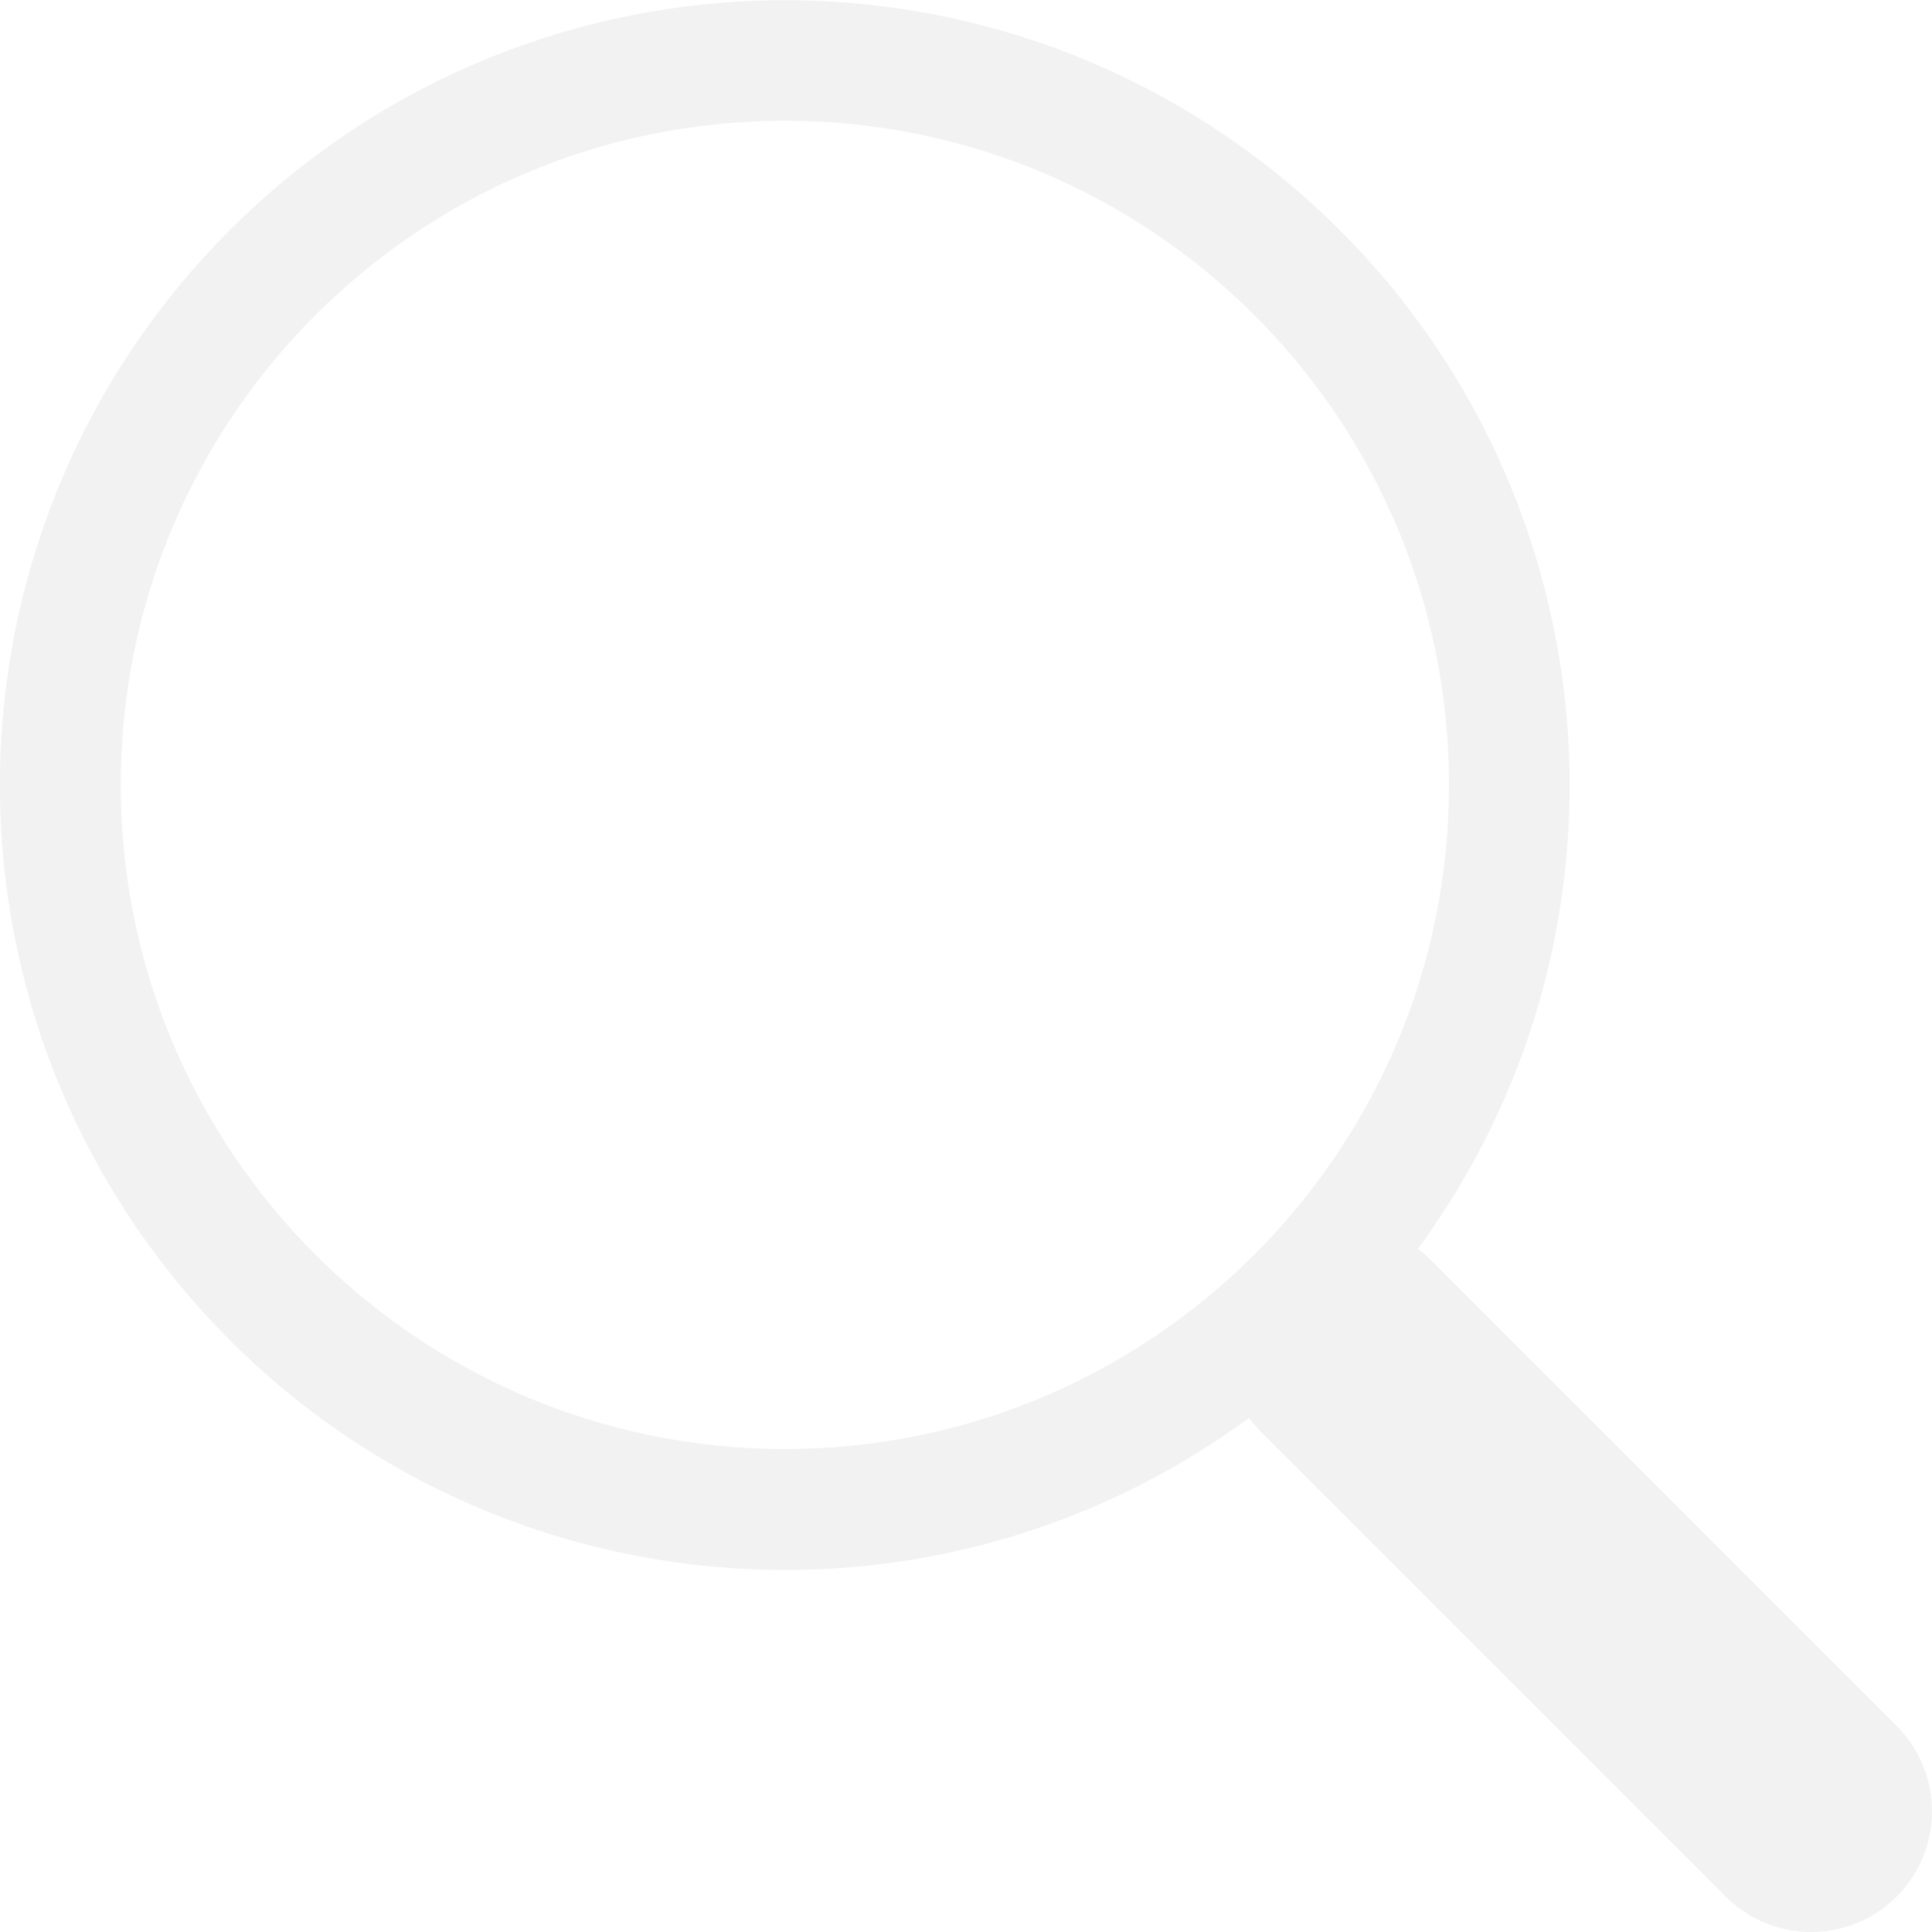
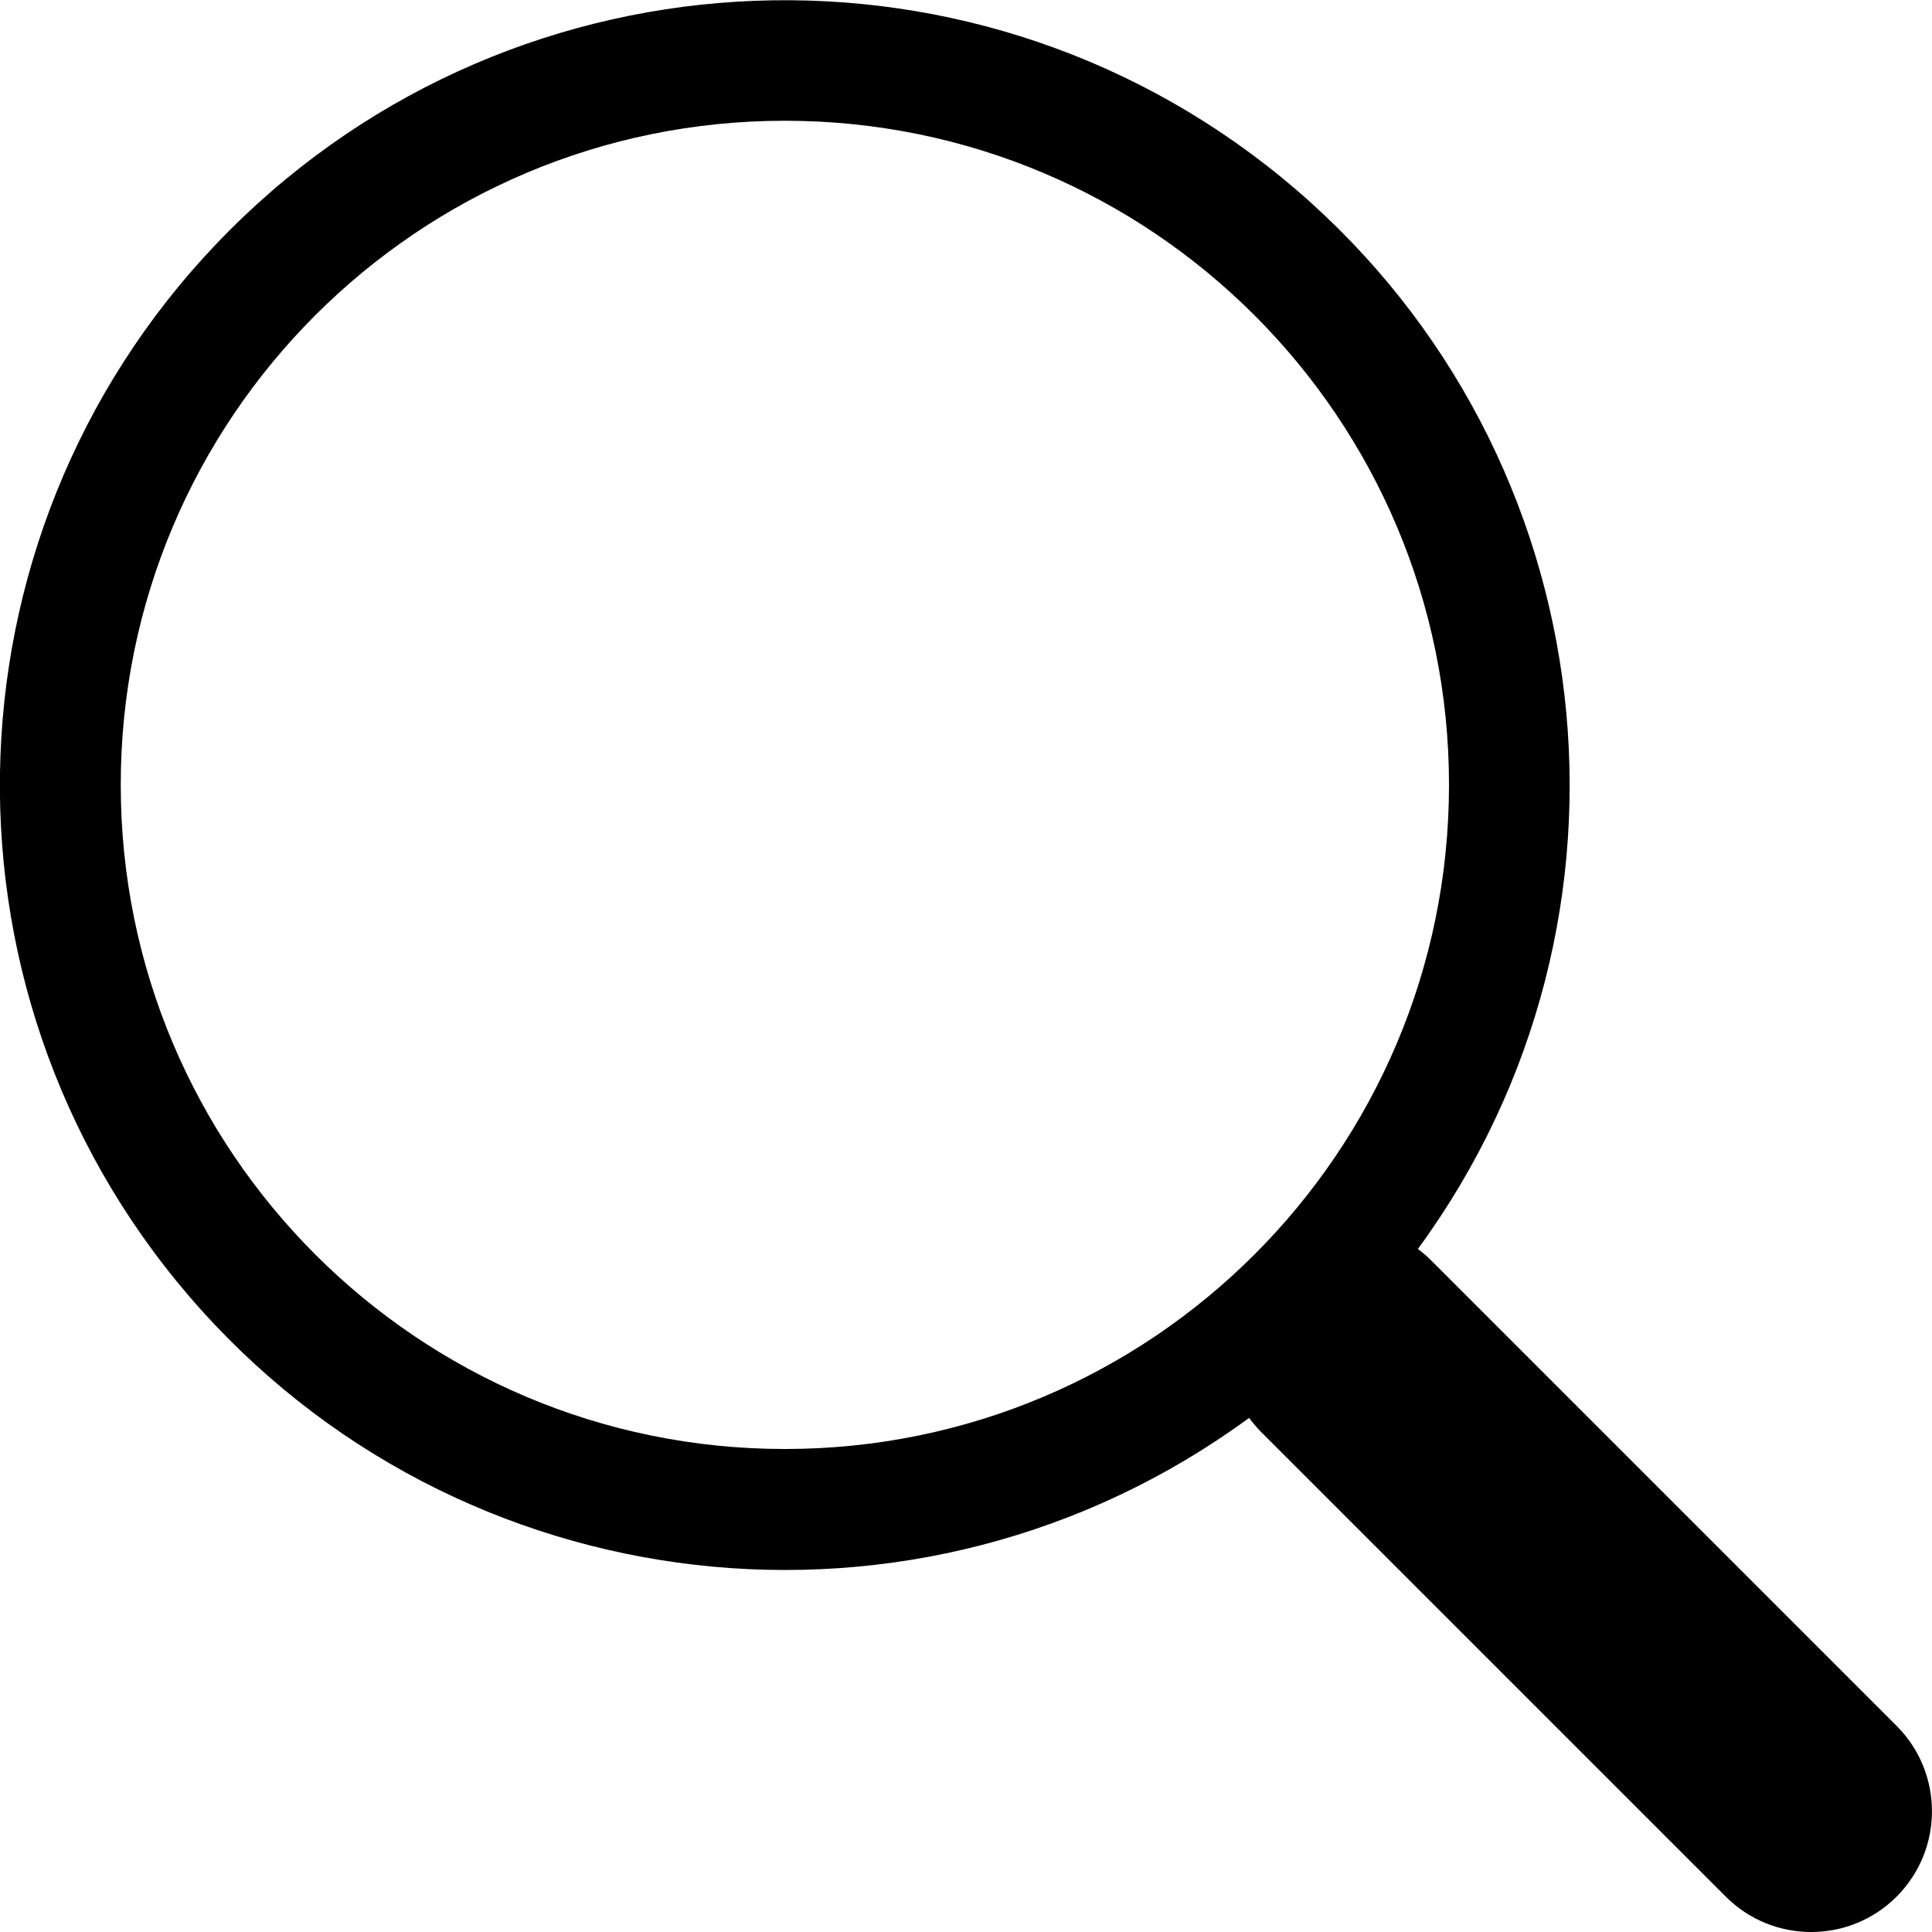
- <svg xmlns="http://www.w3.org/2000/svg" width="16" height="16" fill="#F2F2F2" class="bi bi-search" viewBox="0 0 16 16">
+ <svg xmlns="http://www.w3.org/2000/svg" viewBox="0 0 16 16">
  <path d="M11.742 10.344a6.5 6.5 0 1 0-1.397 1.398h-.001c.03.04.062.078.098.115l3.85 3.85a1 1 0 0 0 1.415-1.414l-3.85-3.85a1.007 1.007 0 0 0-.115-.1zM12 6.5a5.5 5.5 0 1 1-11 0 5.5 5.5 0 0 1 11 0z" />
</svg>
